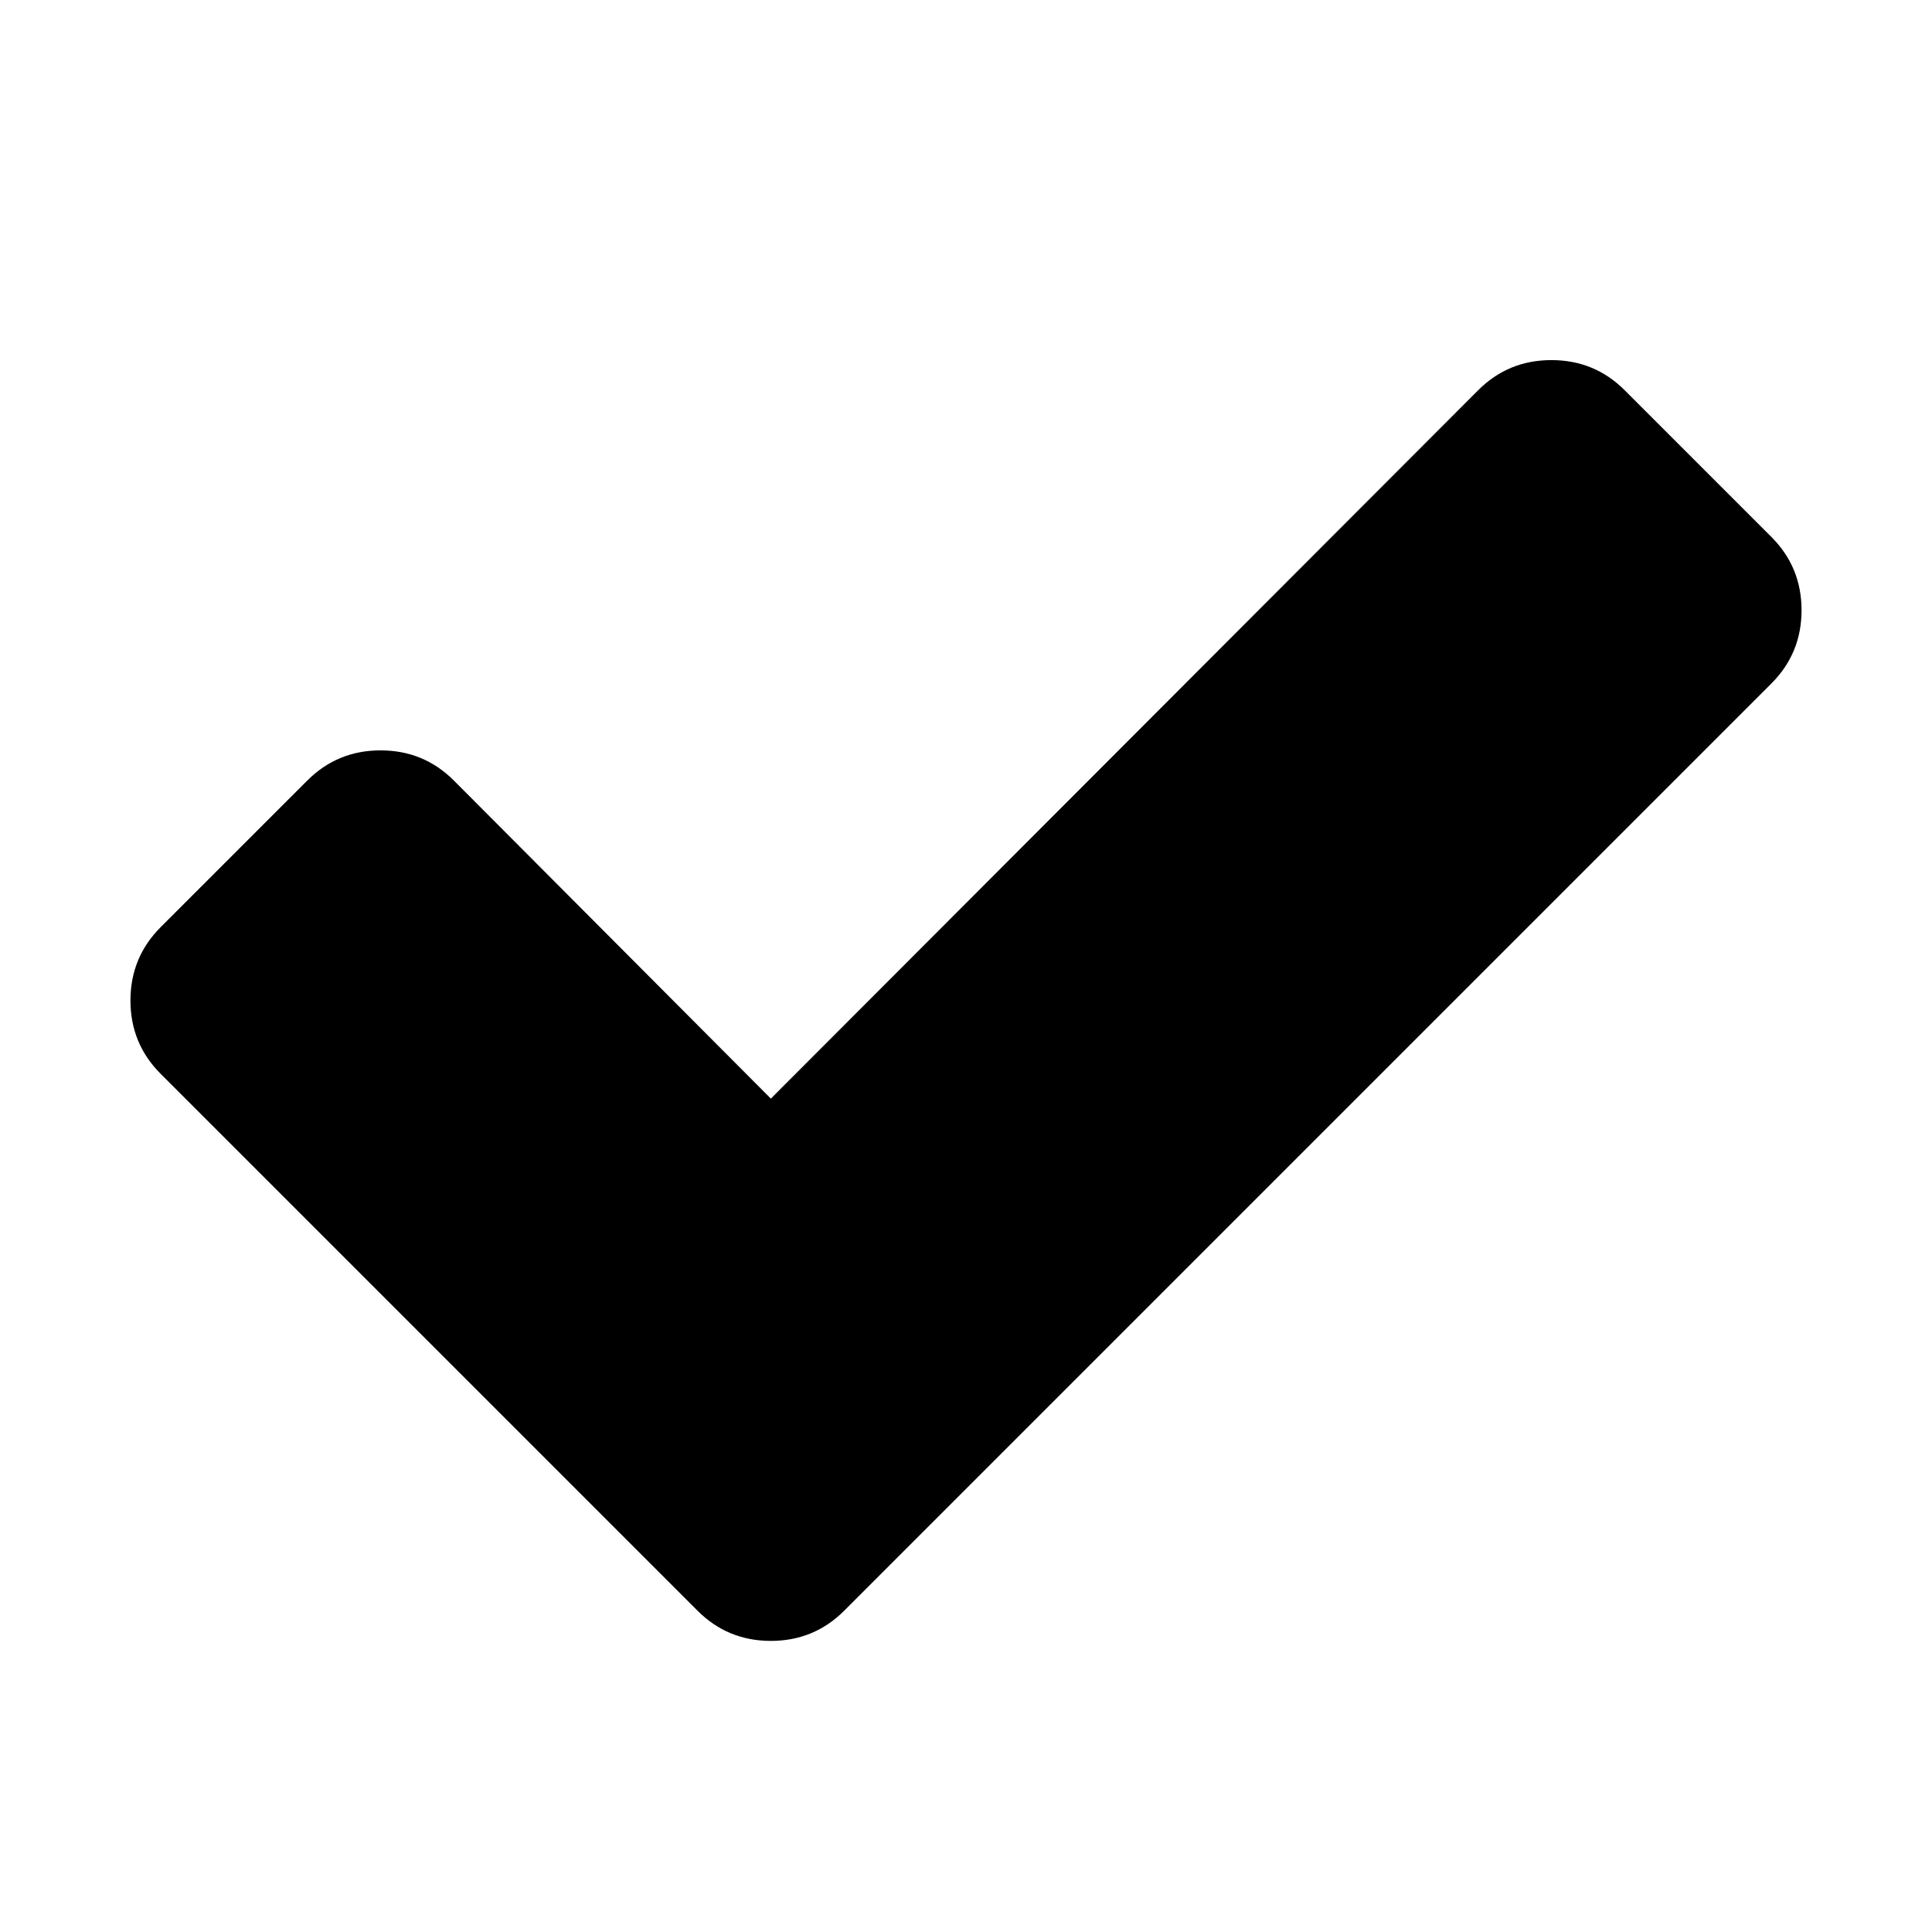
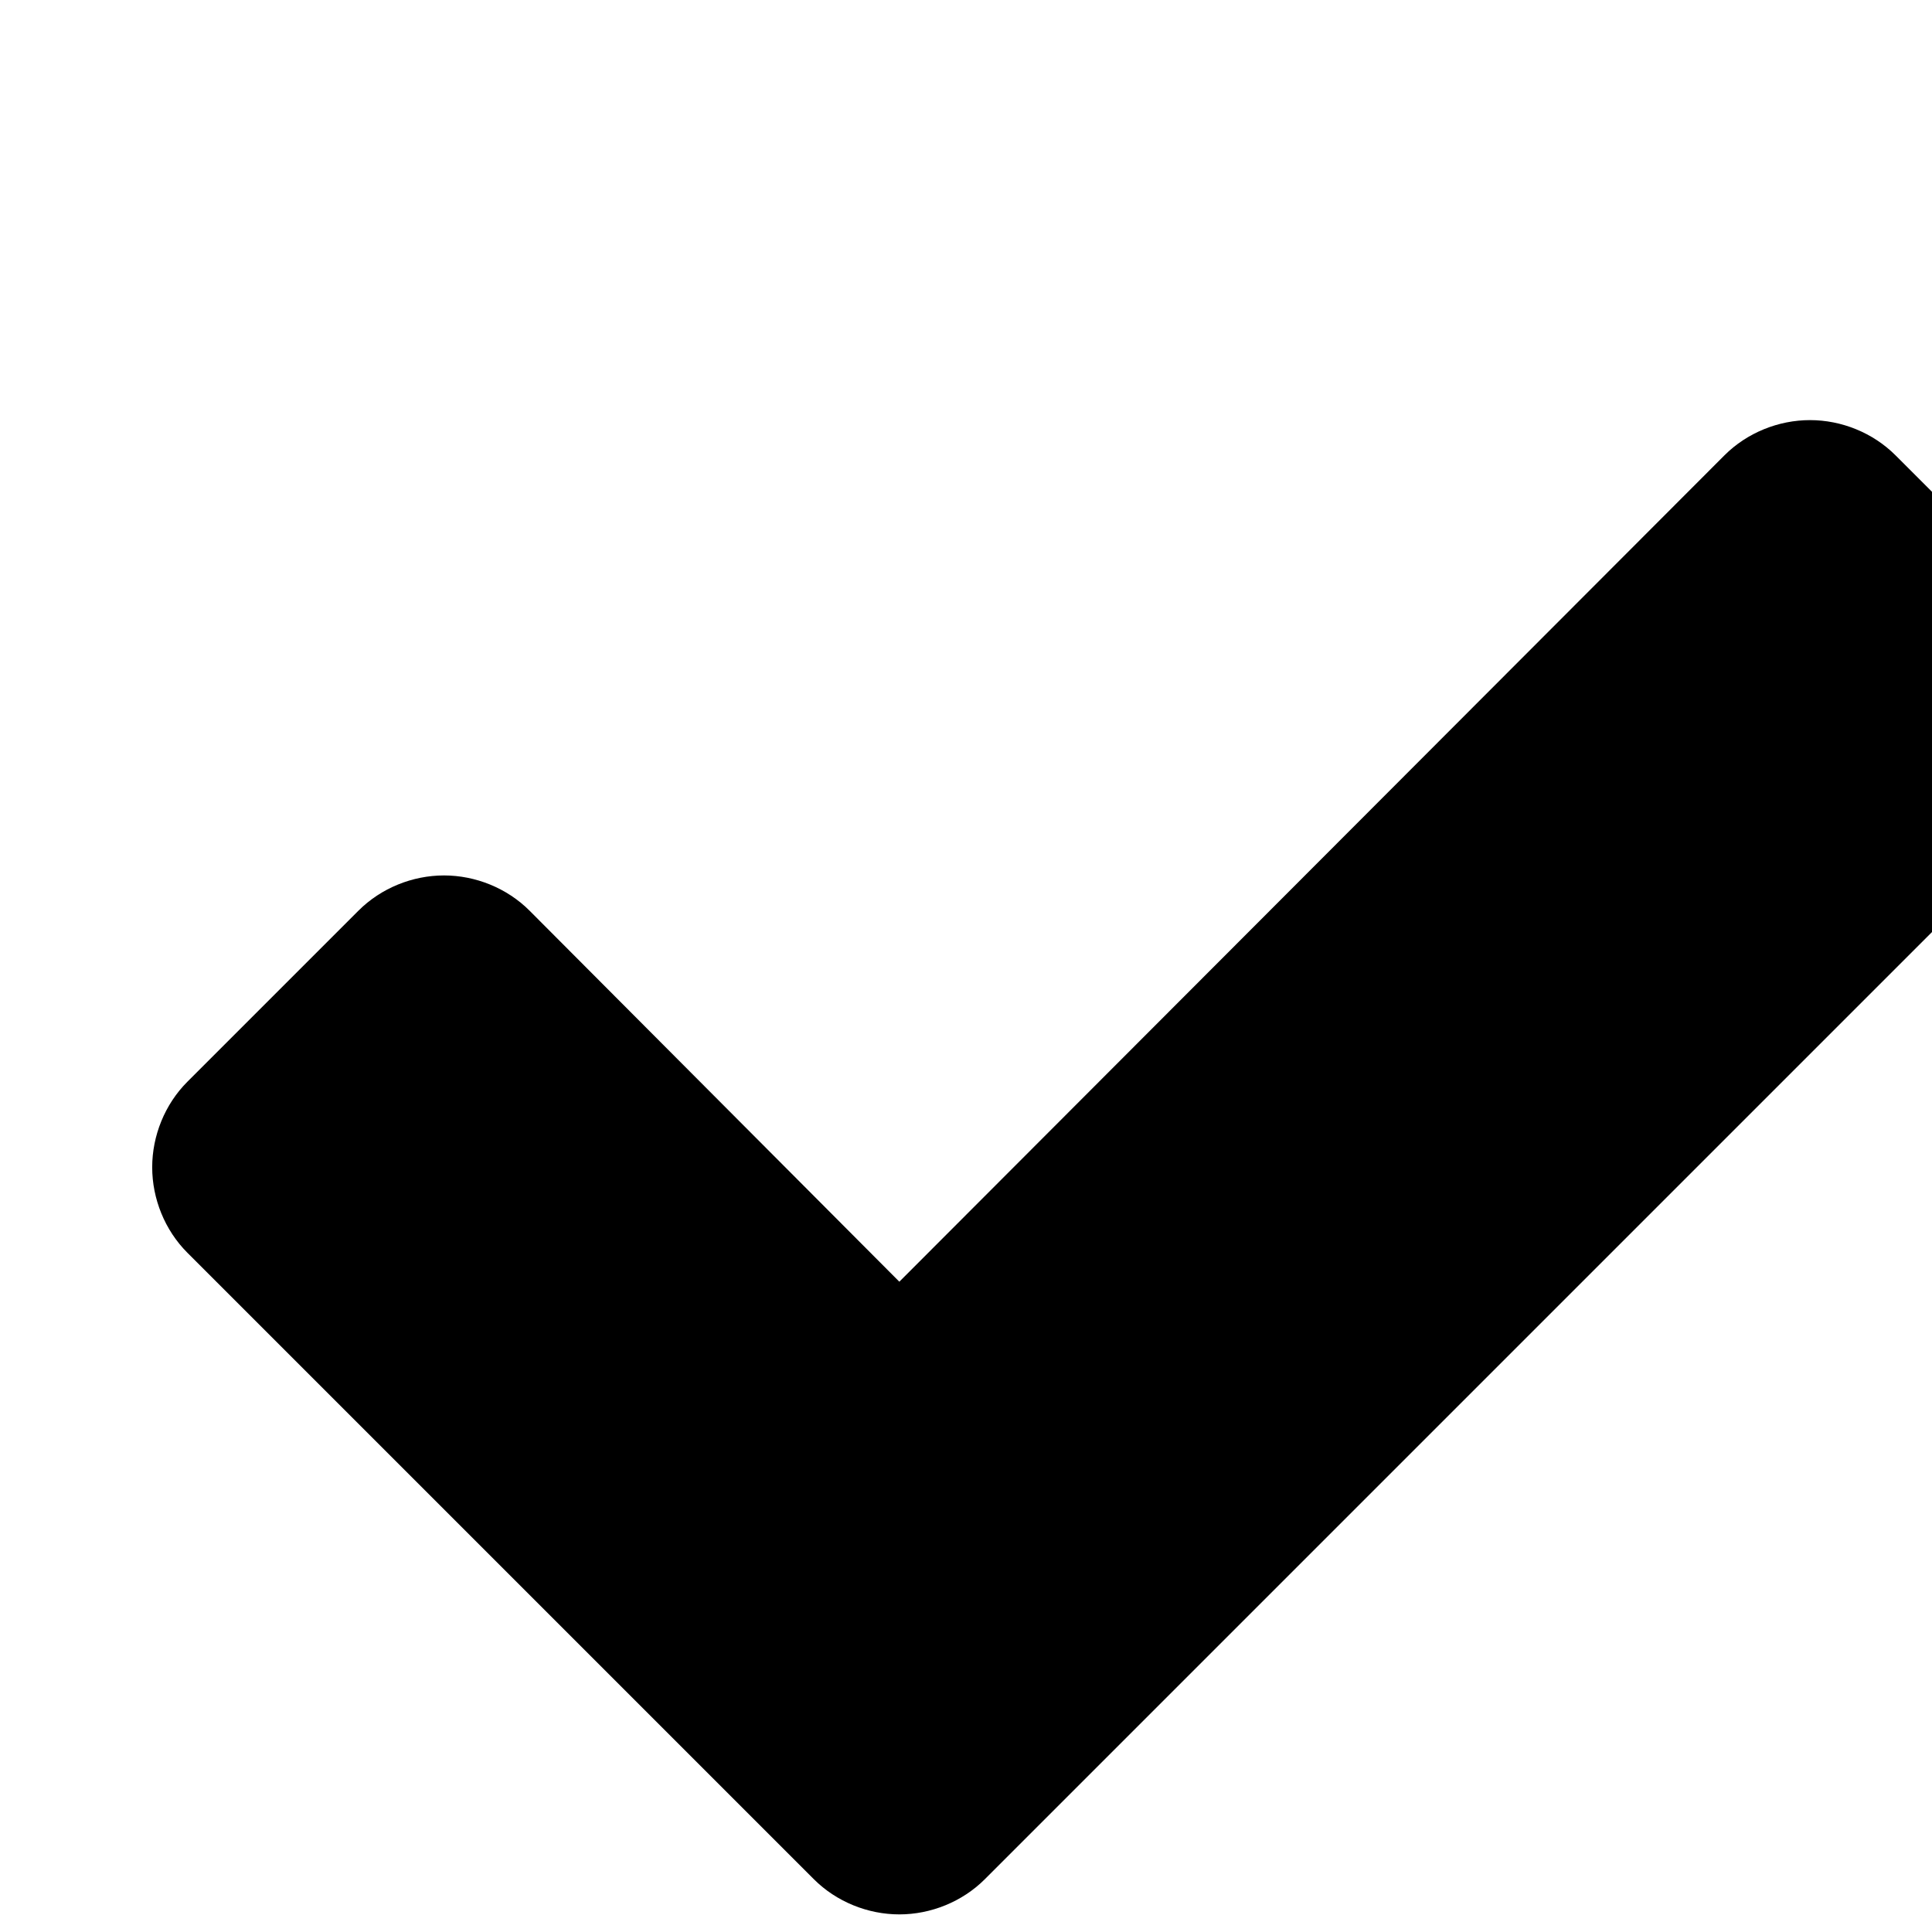
- <svg xmlns="http://www.w3.org/2000/svg" width="1792" height="1792" viewBox="0 0 1792 1792">
-   <path d="M1671 566q0 40-28 68l-724 724-136 136q-28 28-68 28t-68-28l-136-136-362-362q-28-28-28-68t28-68l136-136q28-28 68-28t68 28l294 295 656-657q28-28 68-28t68 28l136 136q28 28 28 68z" />
+ <svg xmlns="http://www.w3.org/2000/svg" width="1536" height="1536">
+   <path d="M1671 566c0 25-10 50-28 68l-724 724-136 136c-18 18-43 28-68 28s-50-10-68-28l-136-136-362-362c-18-18-28-43-28-68s10-50 28-68l136-136c18-18 43-28 68-28s50 10 68 28l294 295 656-657c18-18 43-28 68-28s50 10 68 28l136 136c18 18 28 43 28 68z" />
</svg>
